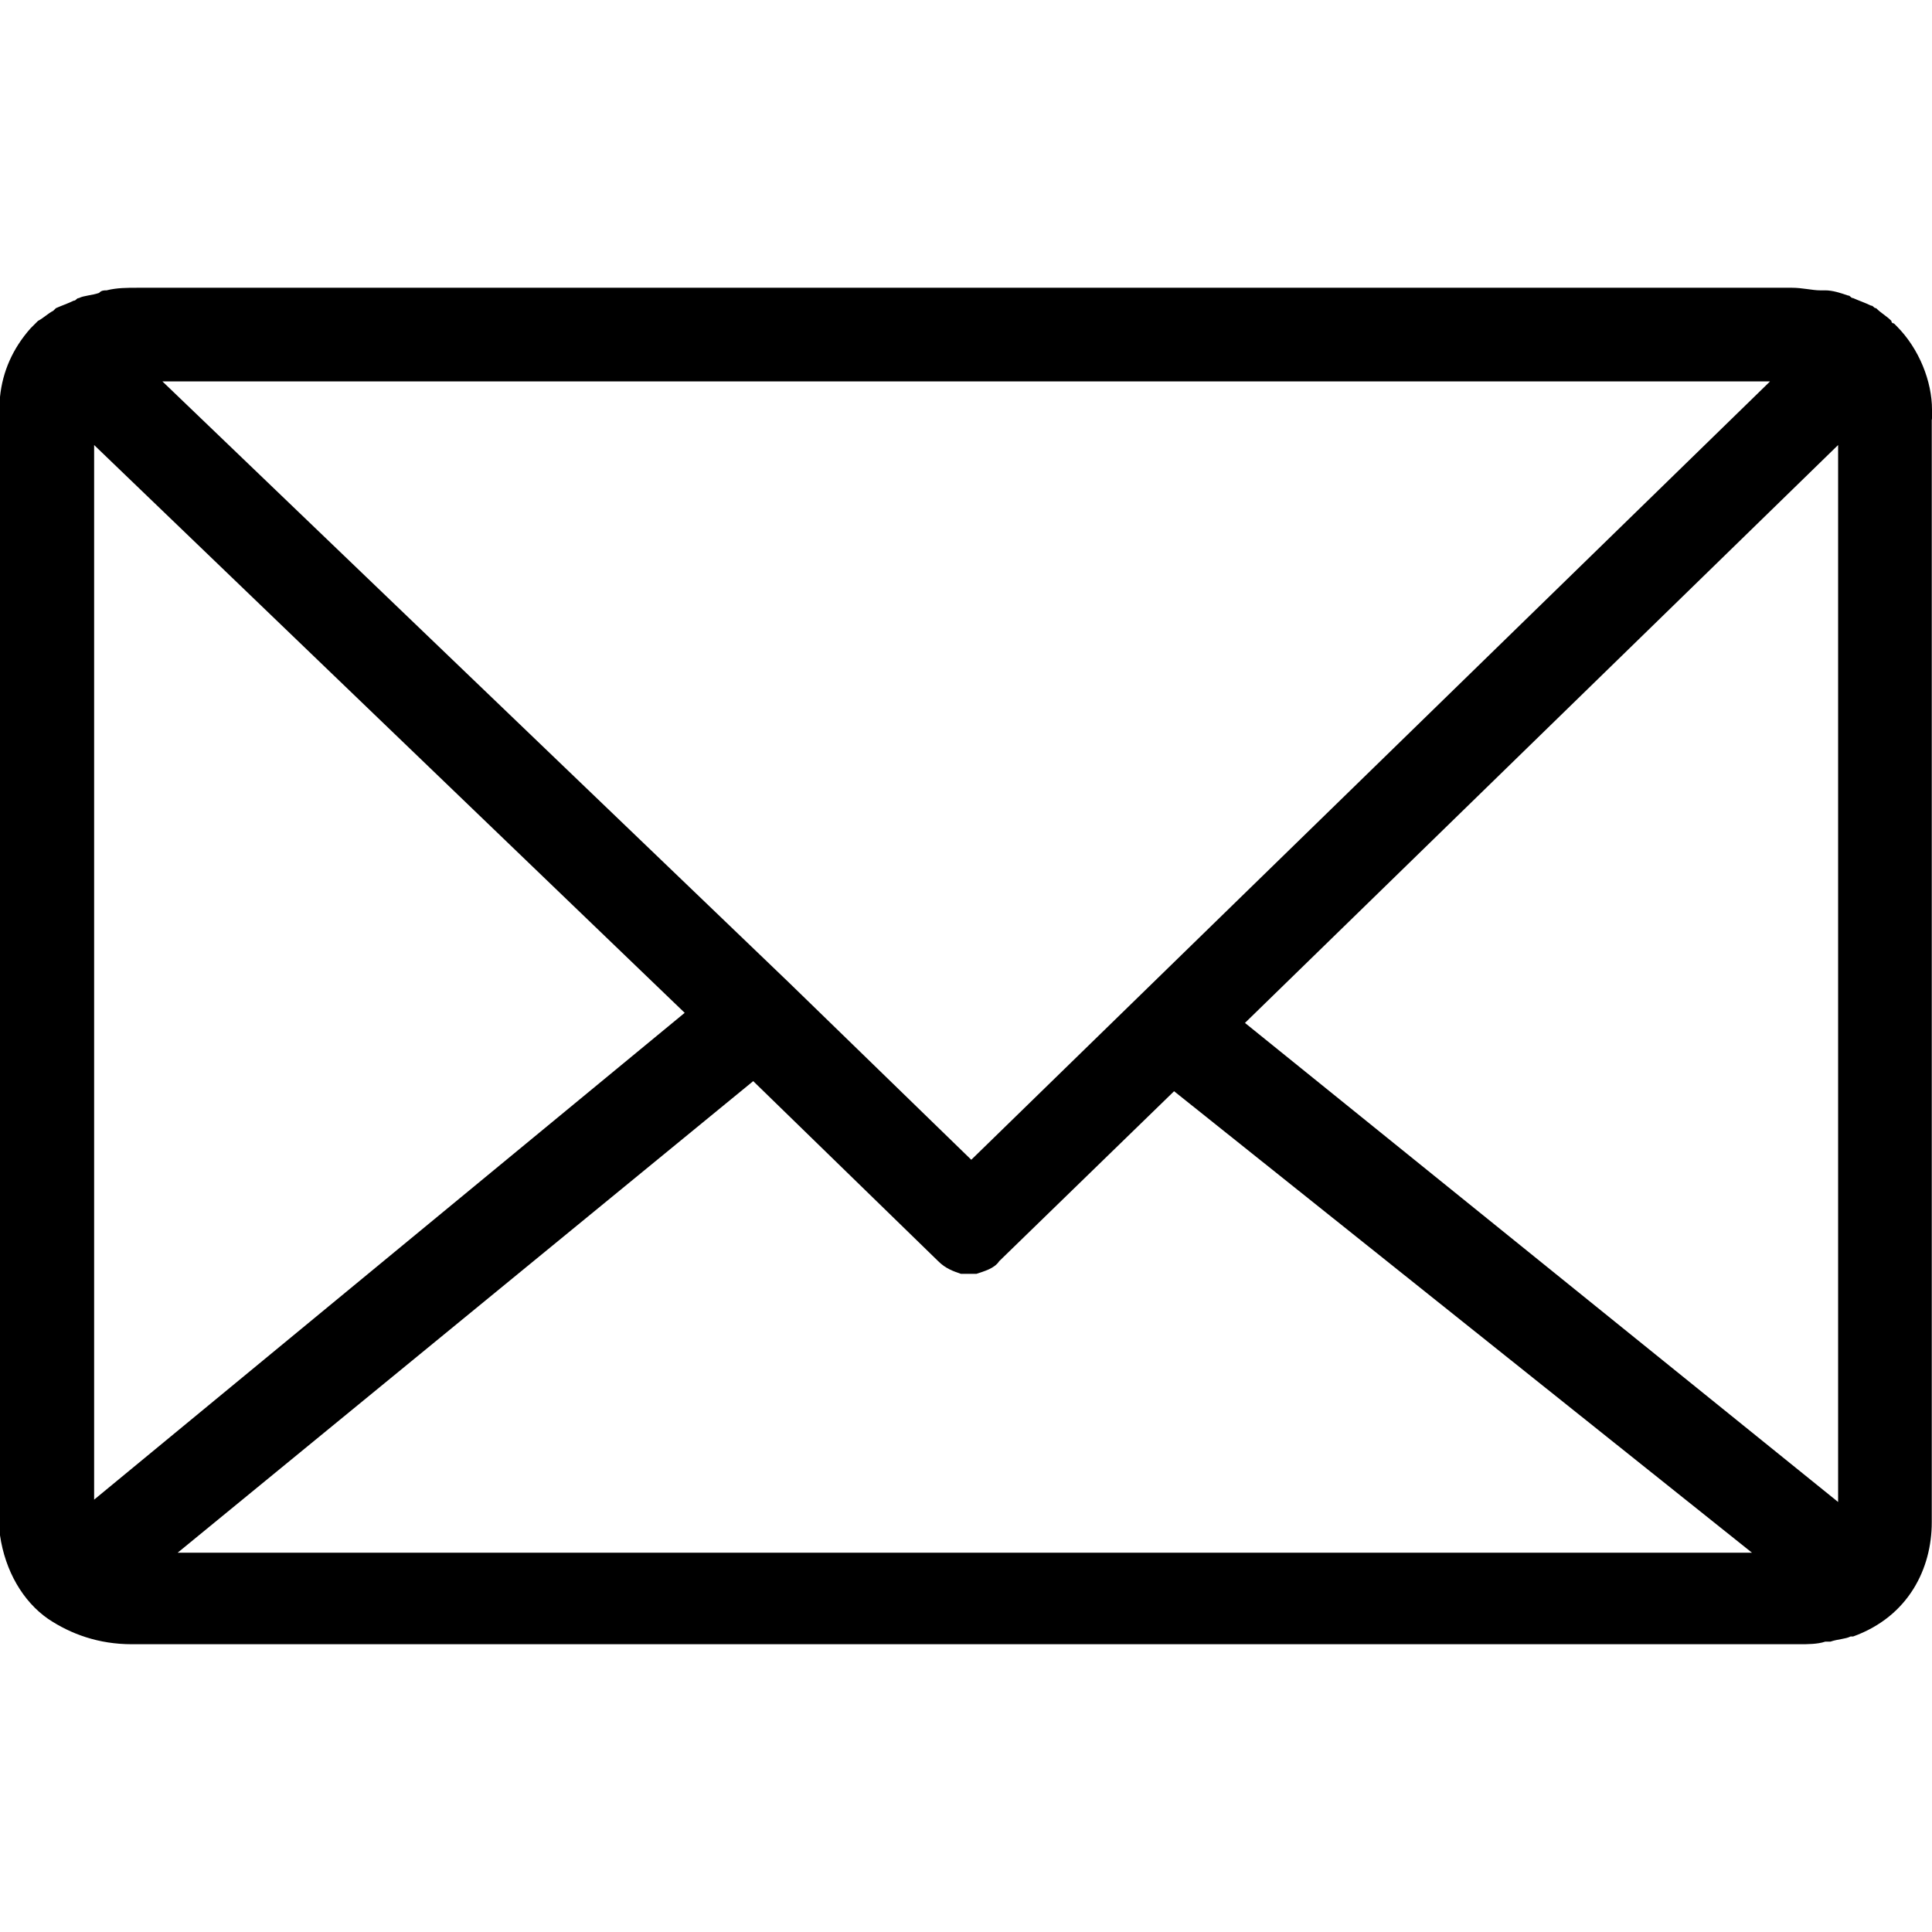
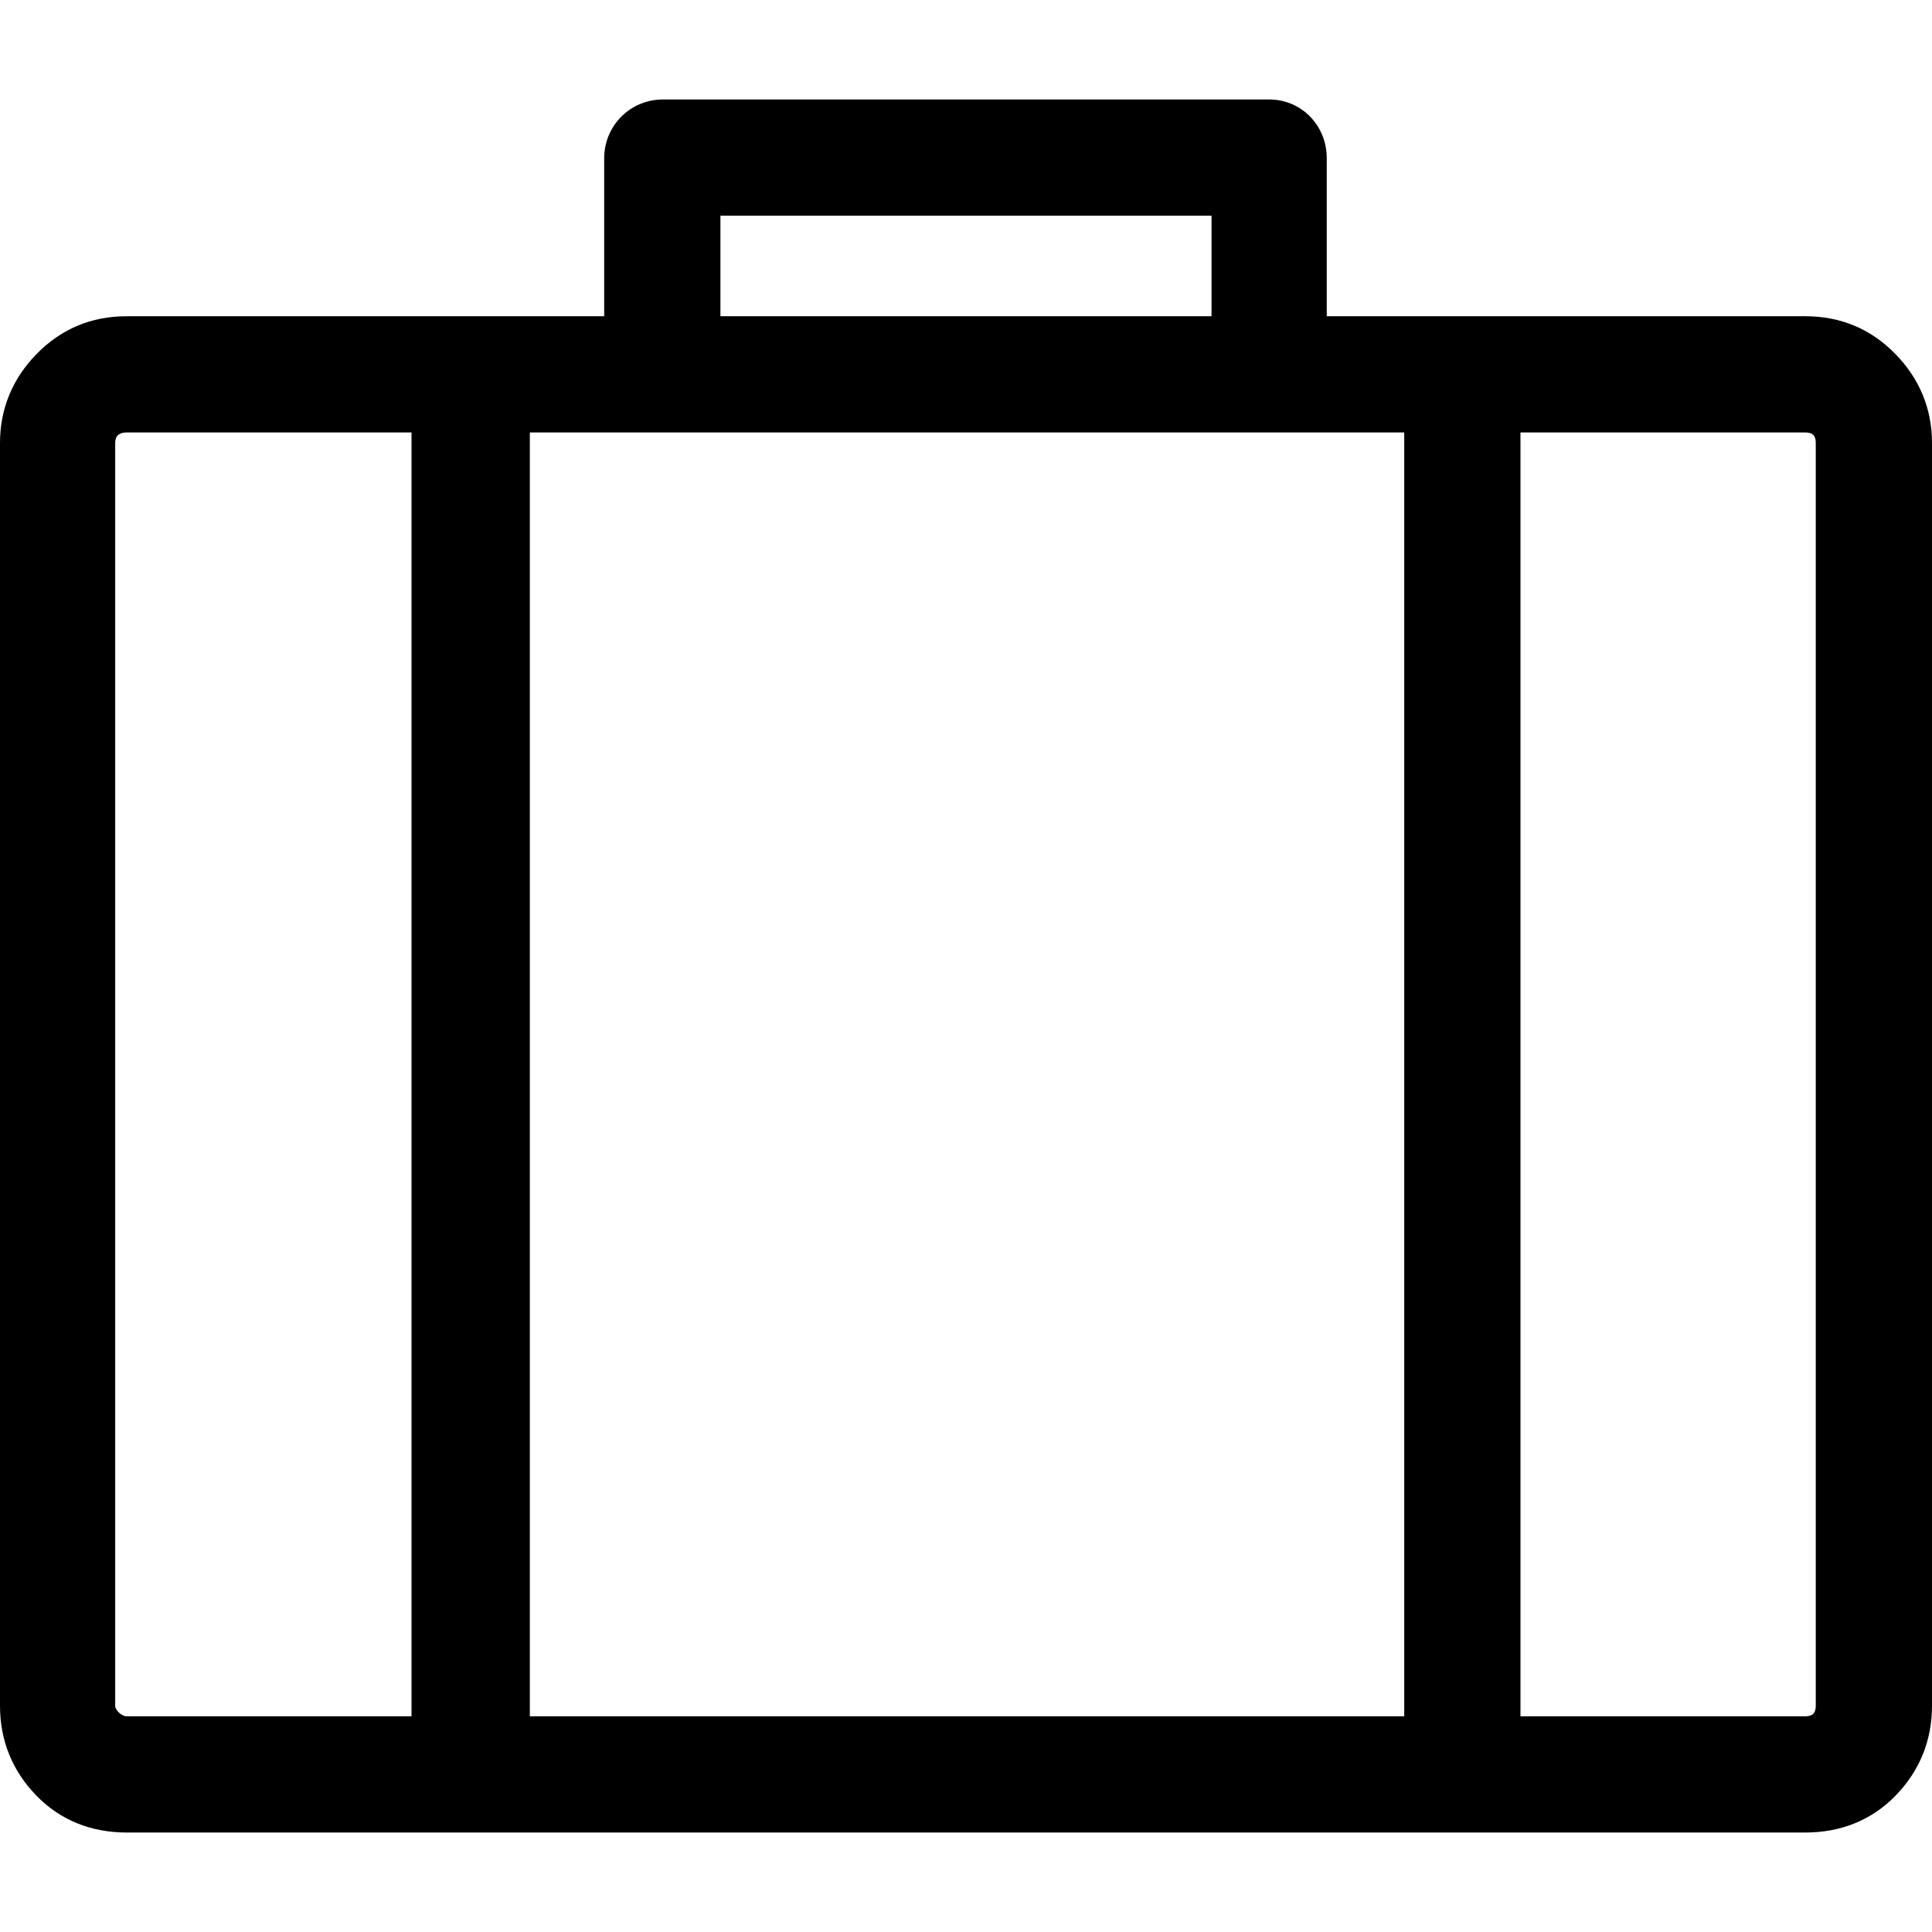
- <svg xmlns="http://www.w3.org/2000/svg" viewBox="0 0 612.074 612.074">
-   <path d="M612.074 132.14v-2.38c0-8.848-4.016-19.26-11.23-26.472l-.817-.818s-.818 0-.818-.818c-1.637-1.636-3.2-2.38-4.834-4.016-.818 0-.818-.818-1.636-.818-1.636-.818-4.016-1.636-5.652-2.38-.818 0-.818-.818-1.636-.818-2.38-.818-4.833-1.636-7.213-1.636h-1.637c-2.38 0-5.65-.818-8.85-.818H43.428c-3.198 0-6.395 0-9.667.818-.818 0-1.636 0-2.38.818-2.38.818-4.834.818-6.395 1.636-.818 0-.818.818-1.636.818-1.637.818-4.017 1.636-5.653 2.38l-.818.818c-1.637.818-3.2 2.38-4.835 3.198l-2.38 2.38C4.015 110.428.818 117.715 0 125.746v360.656c1.636 11.23 7.213 20.896 15.244 26.473 7.213 4.833 16.062 8.03 26.473 8.03h528.491c2.38 0 5.65 0 8.03-.817h1.637c2.38-.818 4.834-.818 6.395-1.636h.818c17.698-6.395 24.91-21.714 24.91-36.14V132.885c.076.074.076.074.076-.744zm-51.384-11.227l-252.98 246.51-57.854-56.218L51.46 120.838h509.23v.075zM29.82 475.1V140.99l187.094 179.883L29.82 475.1zm269.86 16.805H56.29l182.336-149.393 58.597 57.036c2.38 2.38 4.834 3.198 7.213 4.016h4.91c2.38-.818 5.65-1.636 7.213-4.016l55.4-53.838 183.078 146.196h-255.36zm282.65-16.062L394.416 324.07 582.33 140.99v334.853z" />
+ <svg xmlns="http://www.w3.org/2000/svg" id="bag" viewBox="0 0 612 612">
+   <path d="M600.388 112.12c-7.707-7.882-17.246-11.944-28.525-11.944H420.275V50.088c0-10.282-7.96-18.576-18.243-18.576H209.967c-10.282 0-18.576 8.294-18.576 18.576v50.087H40.14c-11.28 0-20.82 4.062-28.533 11.945C4.062 119.827 0 129.366 0 140.313V540.35c0 10.948 3.892 20.65 11.605 28.526 7.55 7.713 17.252 11.612 28.533 11.612h531.724c11.28 0 20.98-3.9 28.525-11.612C608.1 560.992 612 551.298 612 540.35V140.313c0-10.947-4.062-20.486-11.612-28.192zM228.21 68.33h155.57v31.845H228.21V68.33zm-97.853 475.34h-90.22c-1.662 0-3.65-1.99-3.65-3.32V140.313c0-2.32 1.323-3.32 3.65-3.32h90.22V543.67zm314.46 0H167.84V136.994h276.976V543.67zm130.364-3.32c0 2.32-.997 3.32-3.317 3.32h-90.227V136.994h90.227c2.32 0 3.318.998 3.318 3.32V540.35z" />
</svg>
